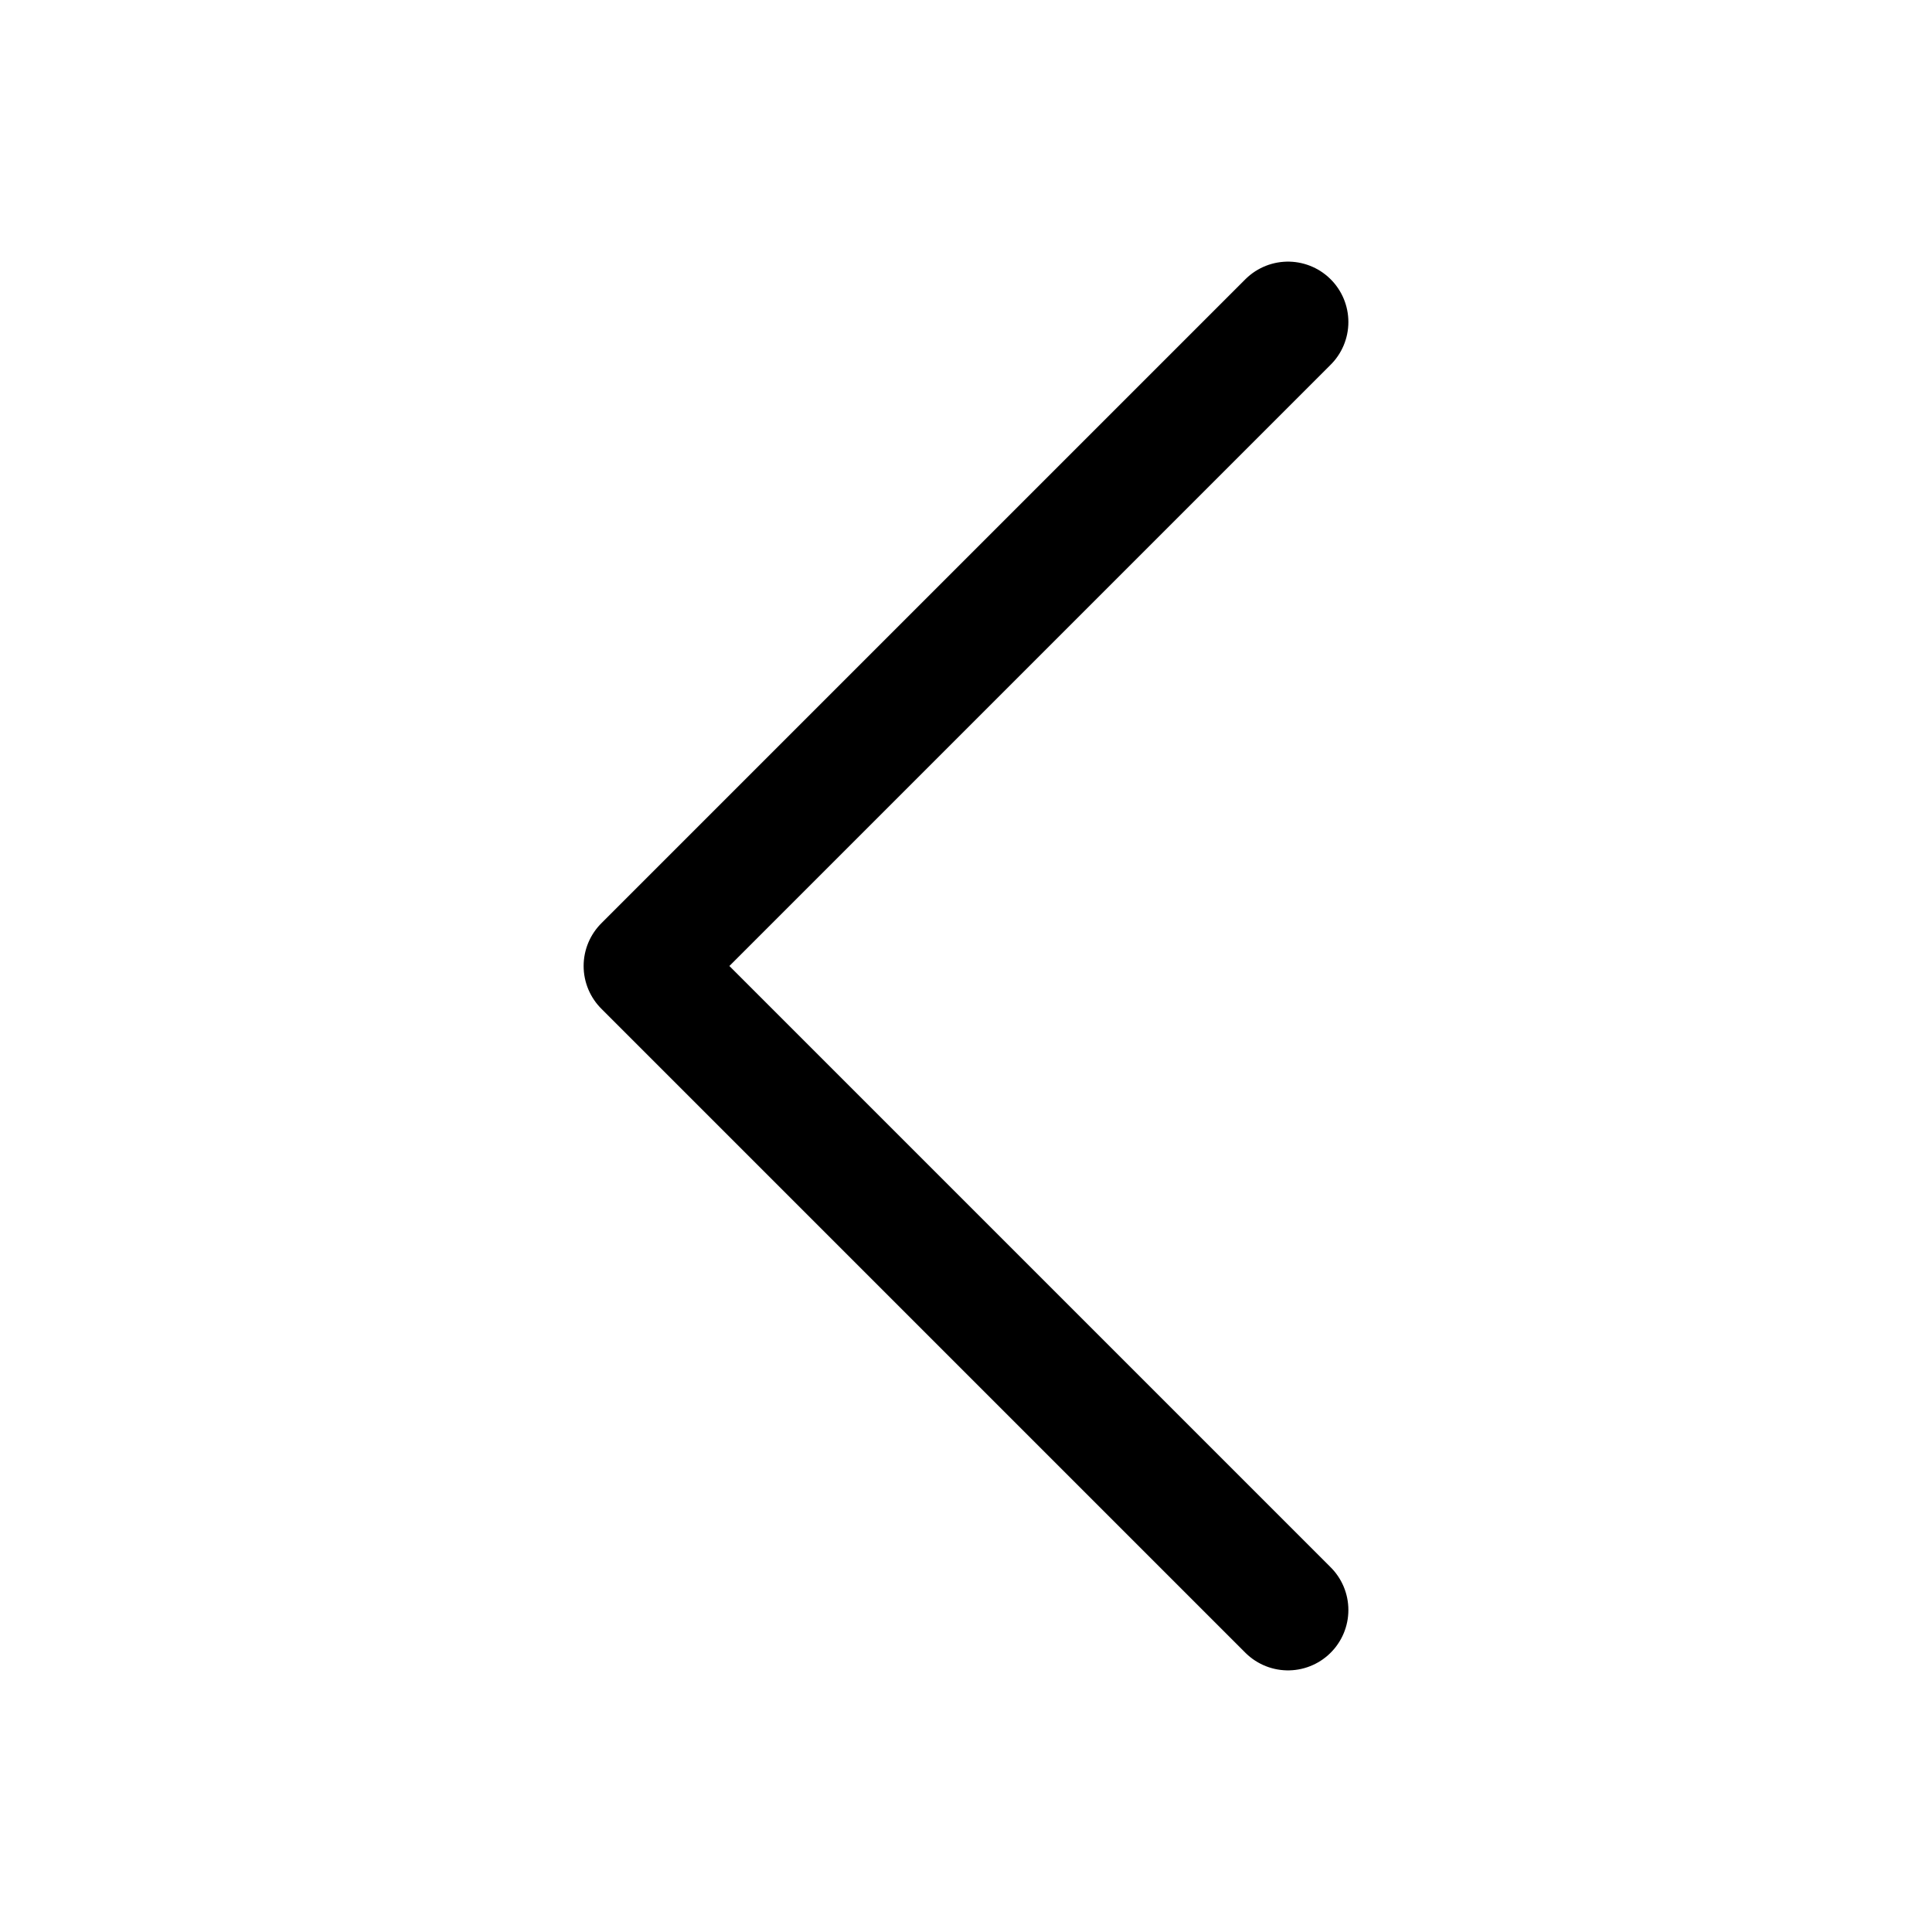
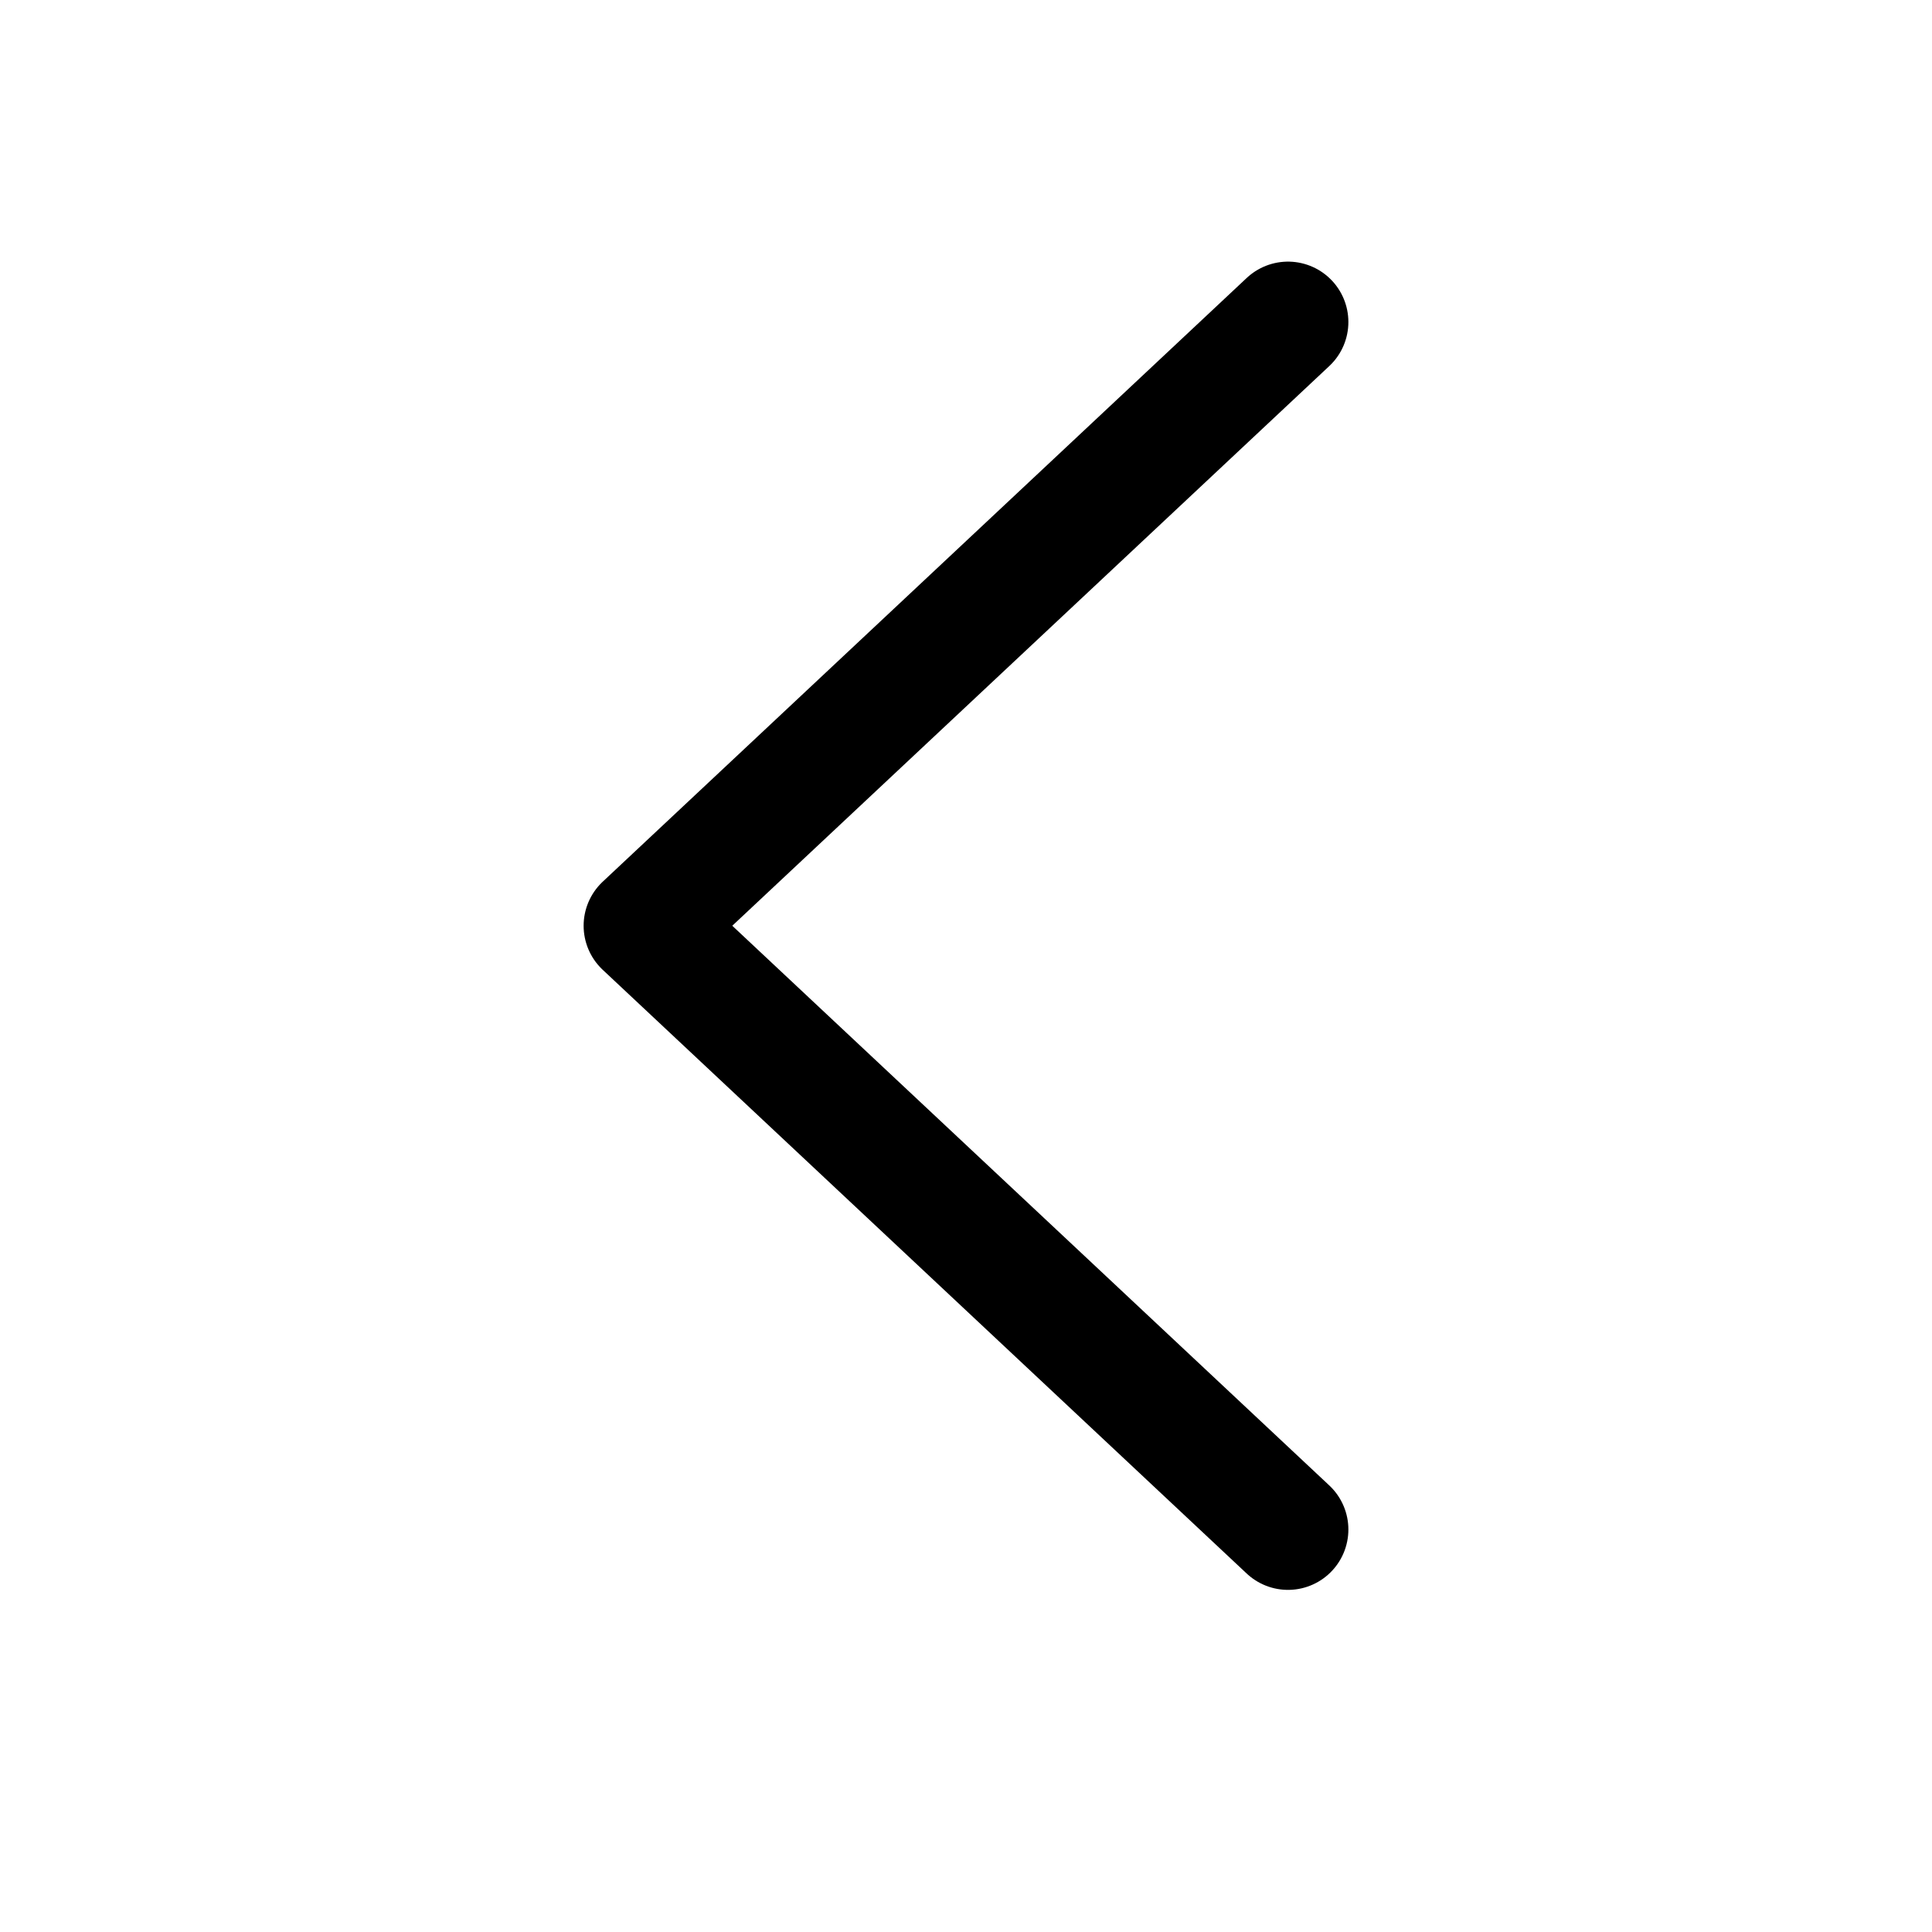
<svg xmlns="http://www.w3.org/2000/svg" width="24" height="24" viewBox="0 0 24 24" fill="none">
-   <path d="M16 4L8 12L16 20" stroke="black" stroke-width="1.5" stroke-linecap="round" stroke-linejoin="round" />
+   <path d="M16 4L8 11.5L16 19" stroke="black" stroke-width="1.5" stroke-linecap="round" stroke-linejoin="round" />
</svg>
